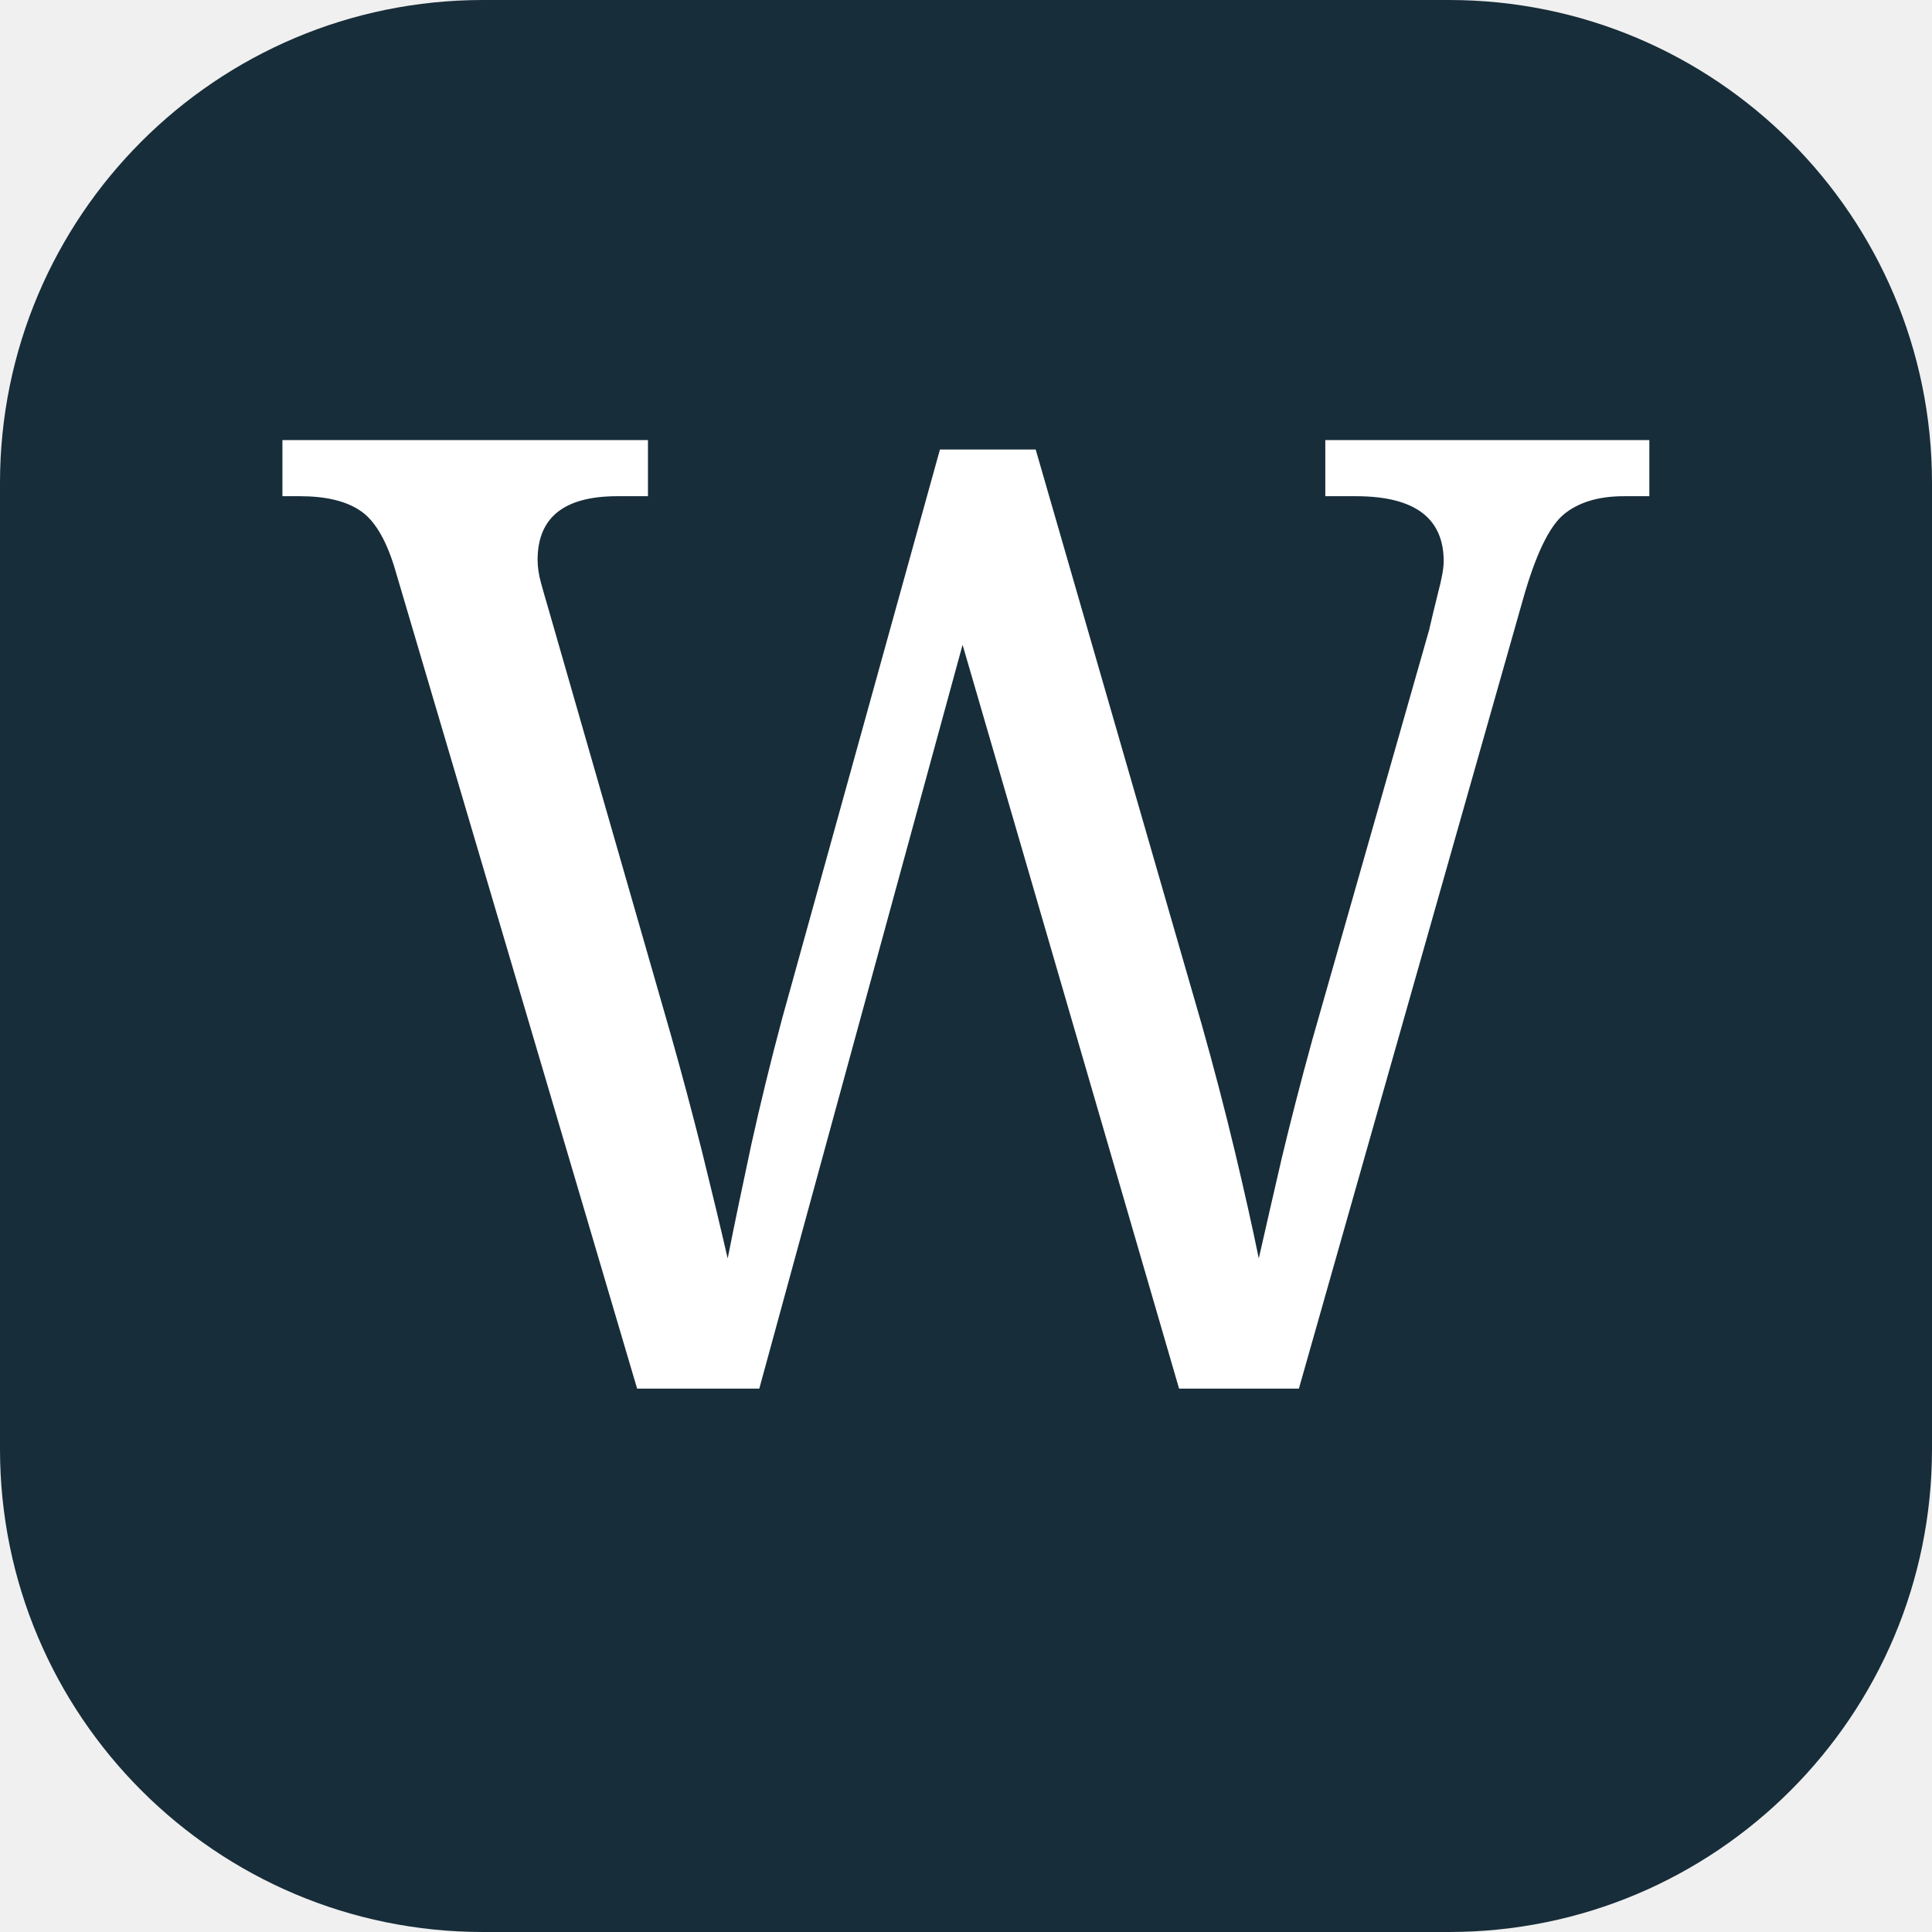
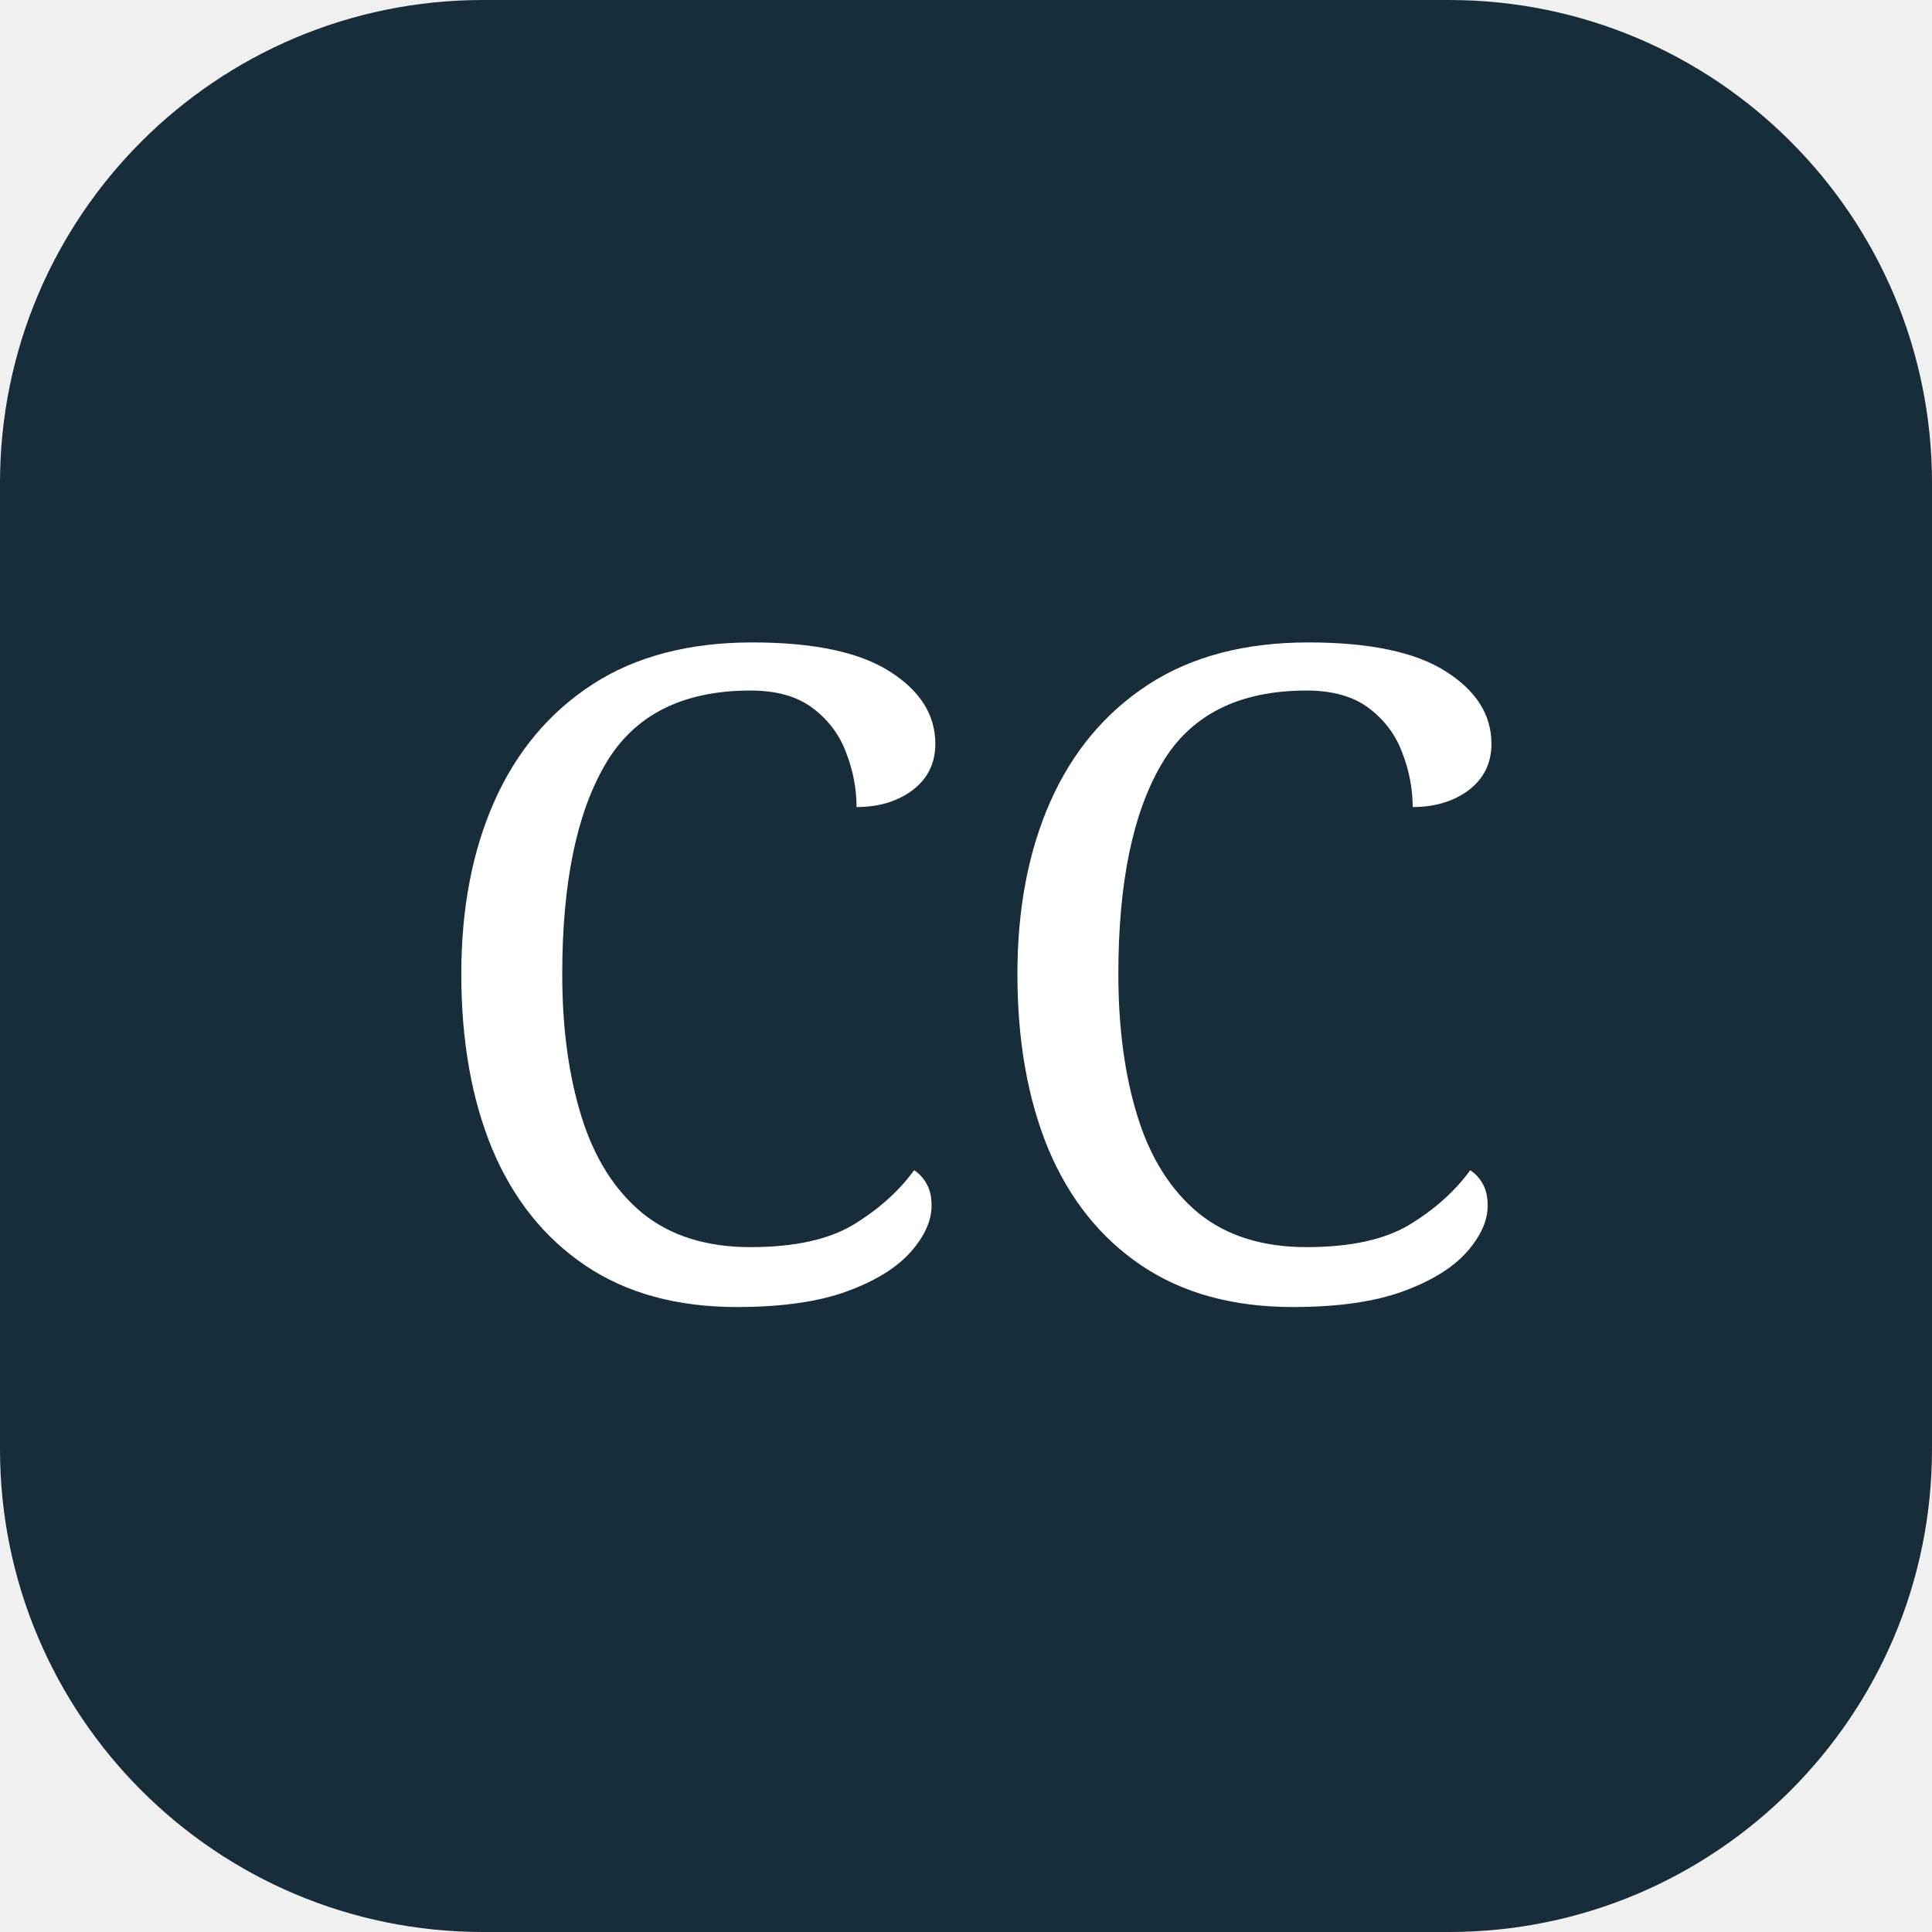
<svg xmlns="http://www.w3.org/2000/svg" viewBox="0 0 64 64">
  <rect width="64" height="64" rx="16" fill="#172d39" />
-   <text x="32" y="46" text-anchor="middle" fill="#fff" font-size="44" font-family="Georgia,serif">W</text>
+   <text x="32" y="43" text-anchor="middle" fill="#fff" font-size="30" font-family="Georgia,serif">CC</text>
</svg>
